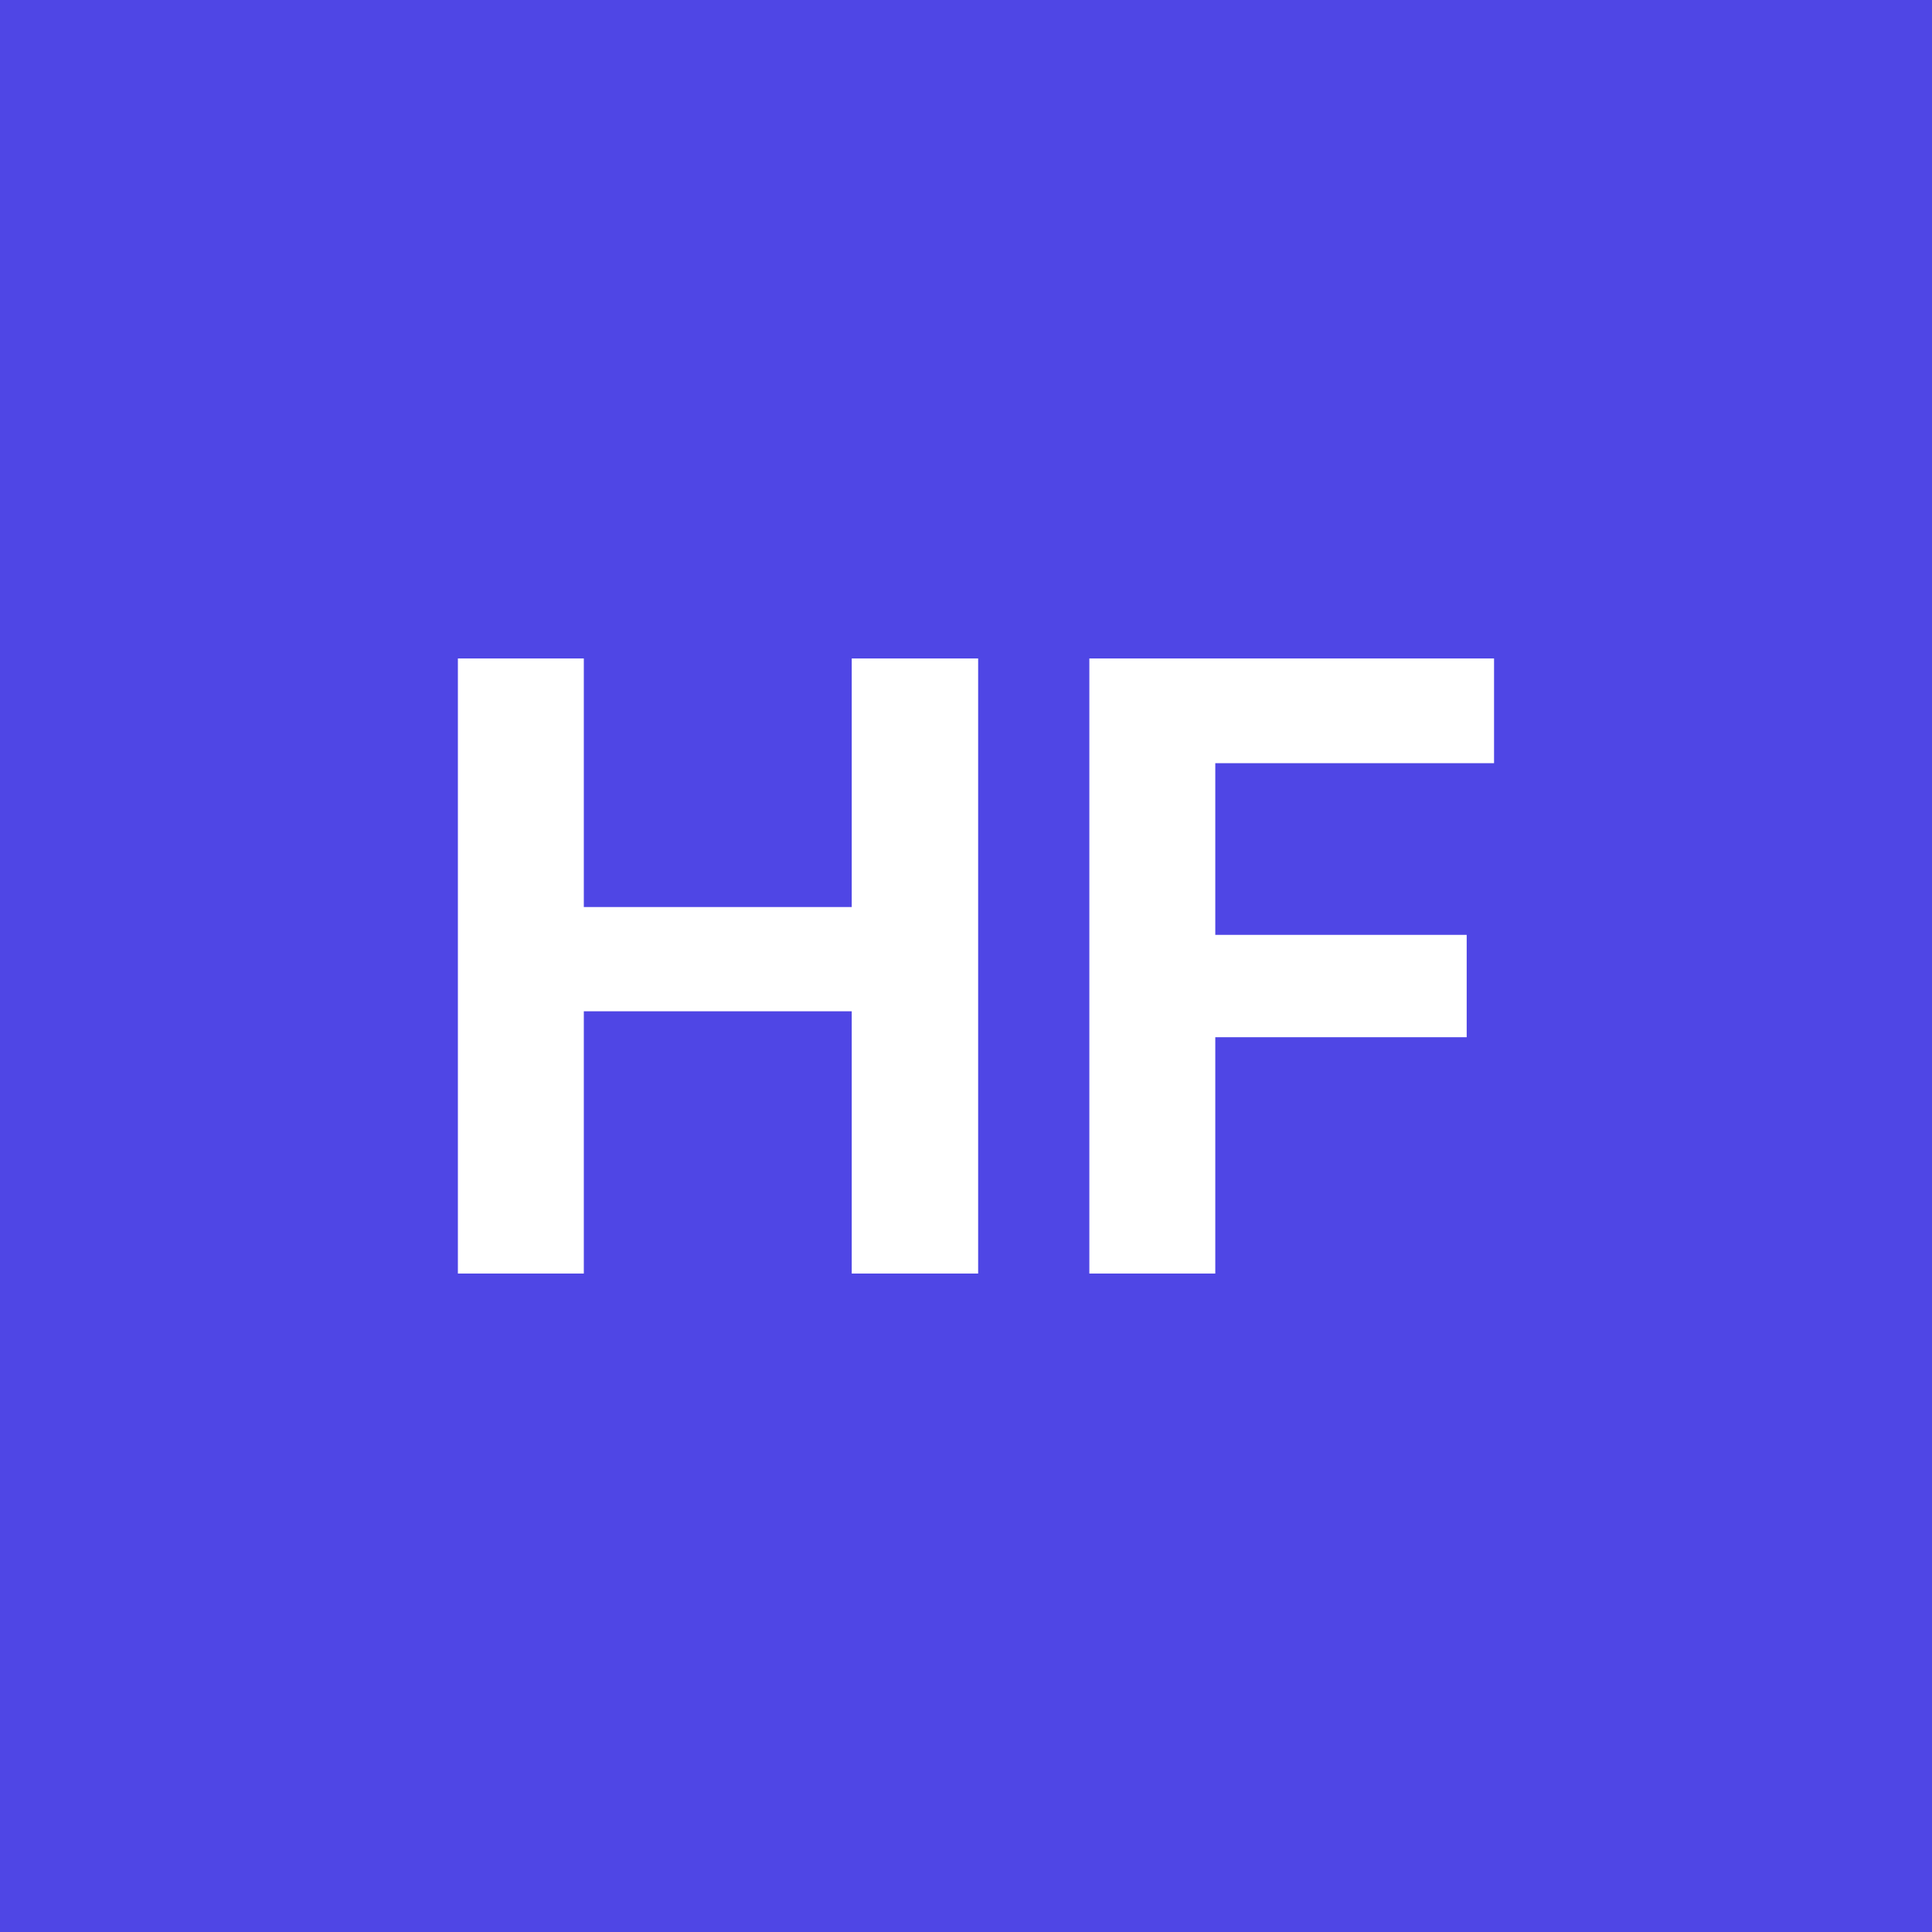
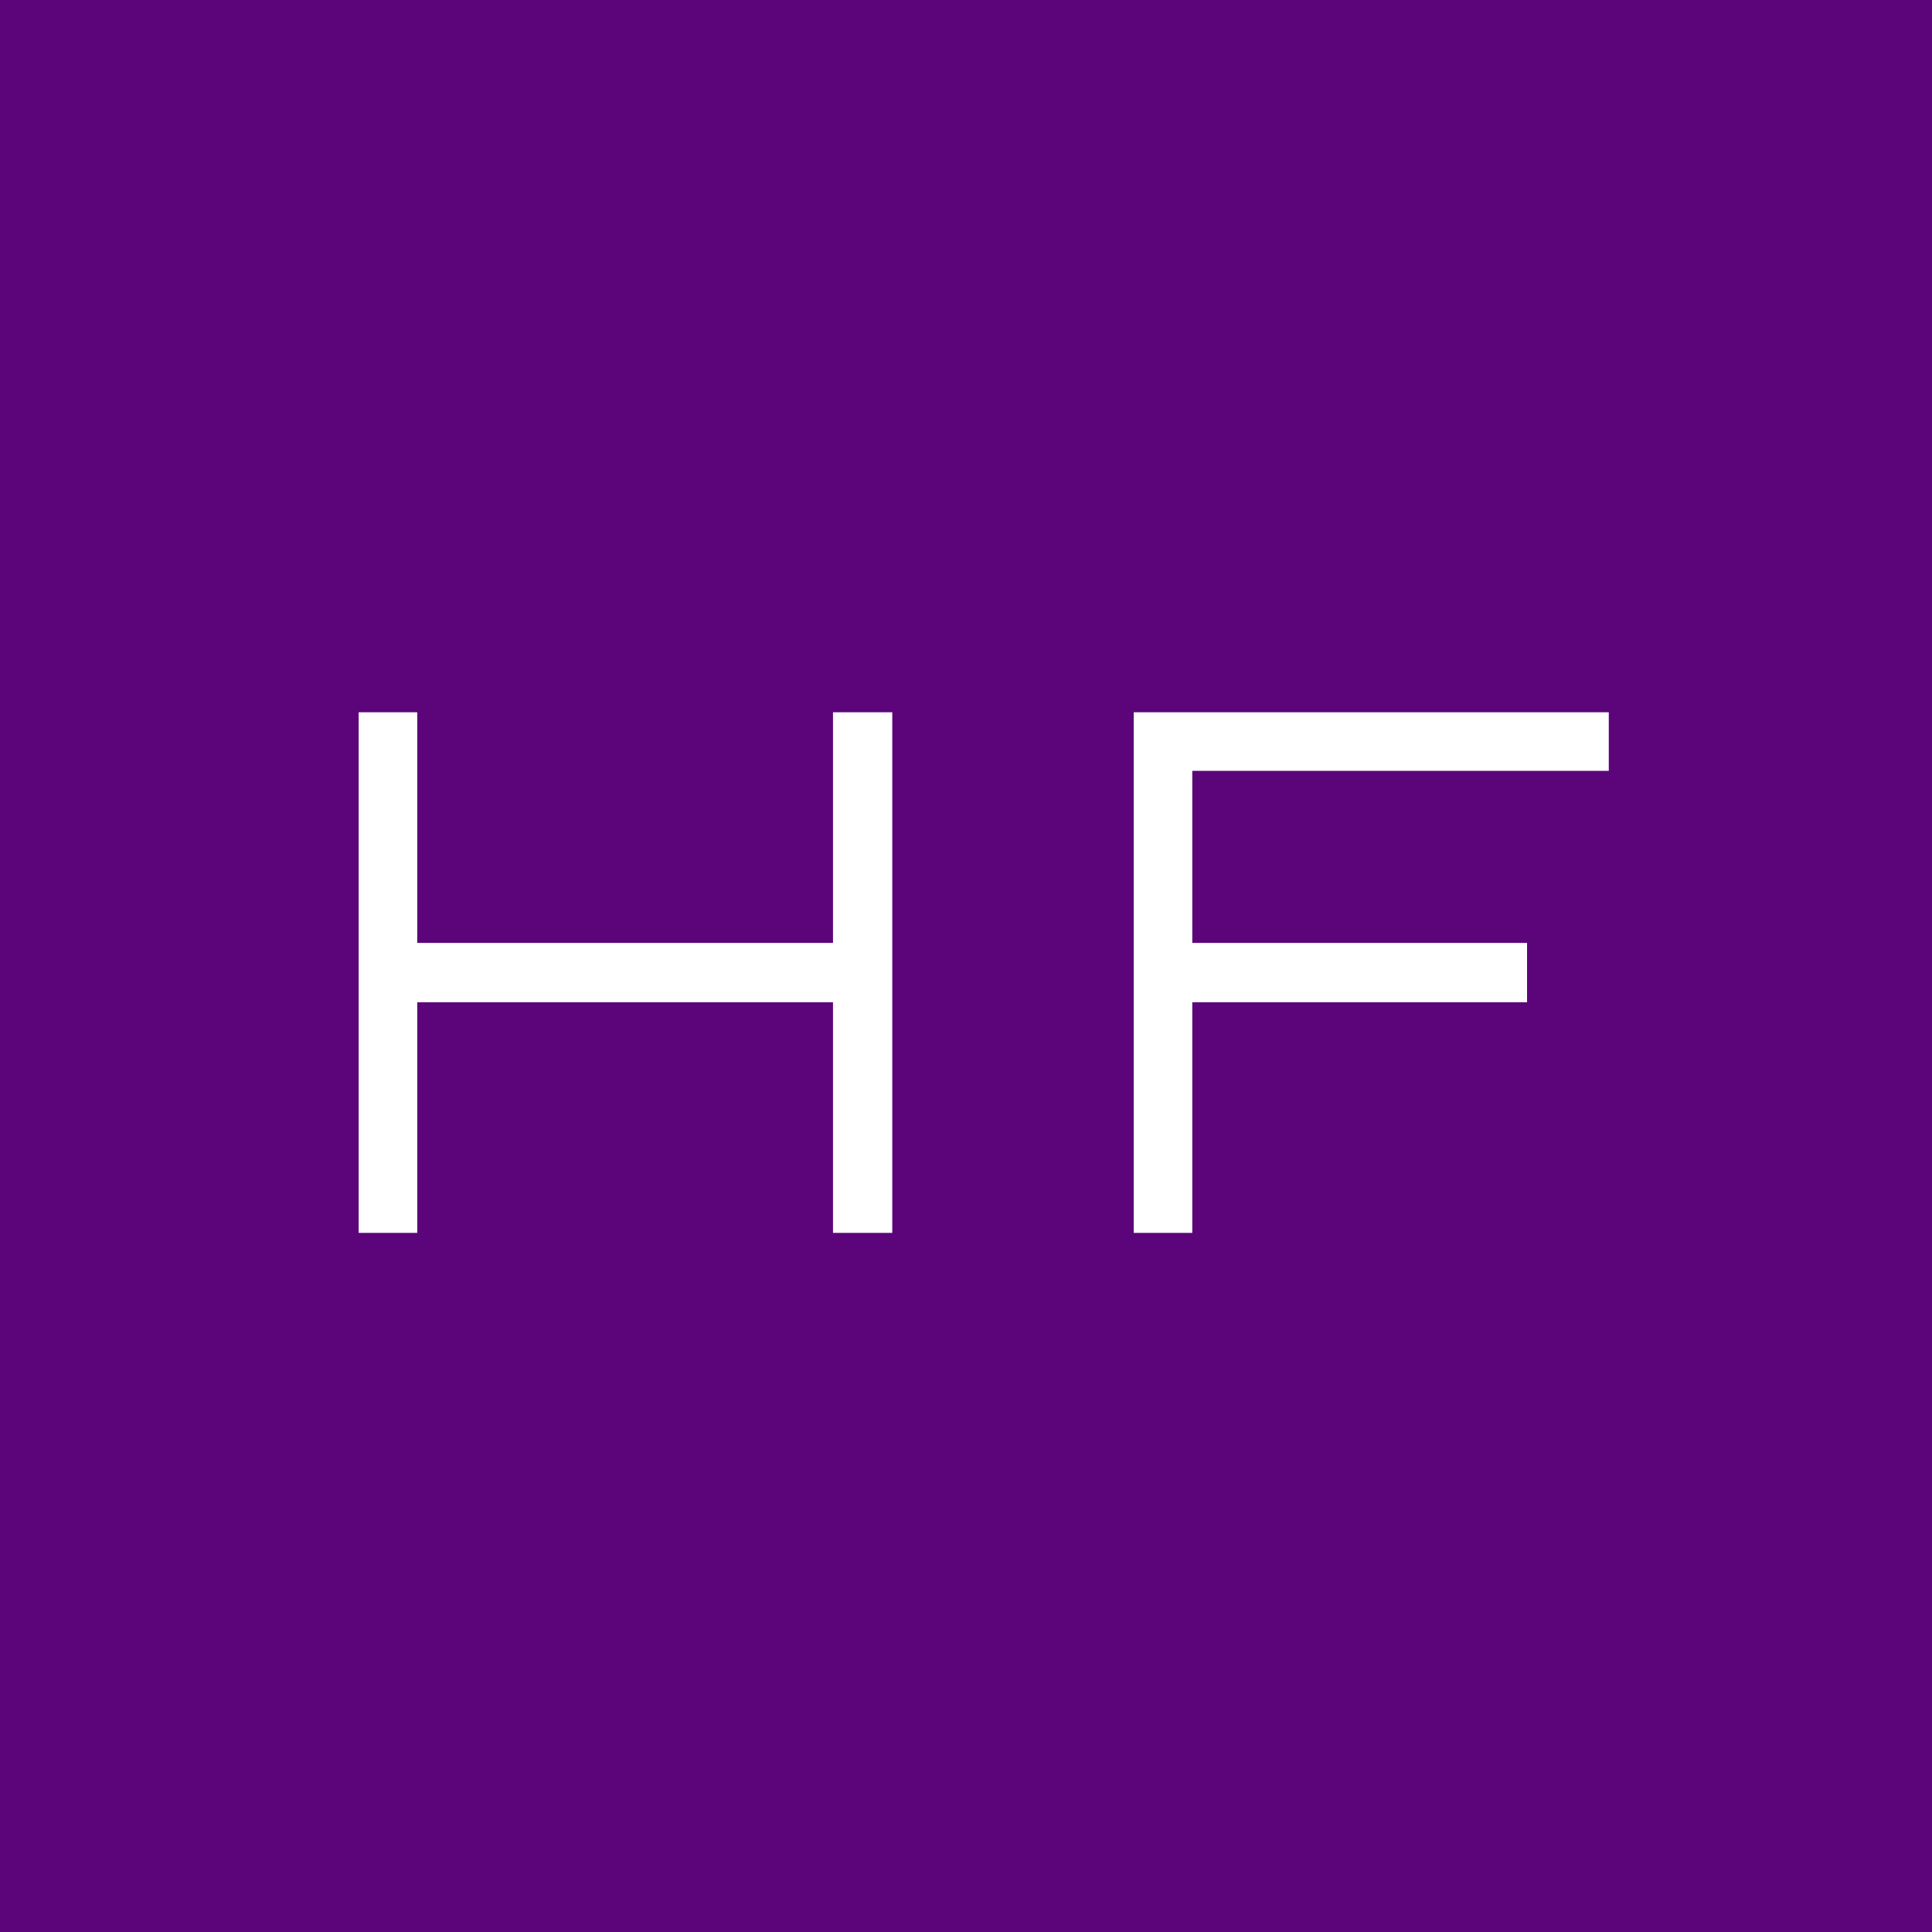
- <svg xmlns="http://www.w3.org/2000/svg" width="64" height="64" viewBox="0 0 64 64">
-   <rect width="100%" height="100%" fill="#4f46e5" />
-   <text x="50%" y="50%" fill="#fff" font-family="Inter, Arial, sans-serif" font-size="28" font-weight="700" text-anchor="middle" dominant-baseline="central">HF</text>
+ <svg xmlns="http://www.w3.org/2000/svg" width="320" zoomAndPan="magnify" viewBox="0 0 240 240" height="320" preserveAspectRatio="xMidYMid meet" version="1.0">
+   <defs>
+     <g />
+   </defs>
+   <rect x="-24" width="288" fill="#ffffff" y="-24" height="288" fill-opacity="1" />
+   <rect x="-24" width="288" fill="#5c057b" y="-24" height="288" fill-opacity="1" />
+   <g fill="#ffffff" fill-opacity="1">
+     <g transform="translate(39.43489, 153.1523)">
+       <g>
+         <path d="M 5.121 0 L 5.121 -64.672 L 12.395 -64.672 L 12.395 -36.02 L 64.043 -36.02 L 64.043 -64.672 L 71.406 -64.672 L 71.406 0 L 64.043 0 L 64.043 -28.652 L 12.395 -28.652 L 12.395 0 Z M 5.121 0 " />
+       </g>
+     </g>
+   </g>
+   <g fill="#ffffff" fill-opacity="1">
+     <g transform="translate(135.6257, 153.1523)">
+       <g>
+         <path d="M 5.211 0 L 5.211 -64.672 L 64.223 -64.672 L 64.223 -57.395 L 12.484 -57.395 L 12.484 -36.02 L 54.07 -36.02 L 54.07 -28.652 L 12.484 -28.652 L 12.484 0 Z M 5.211 0 " />
+       </g>
+     </g>
+   </g>
</svg>
